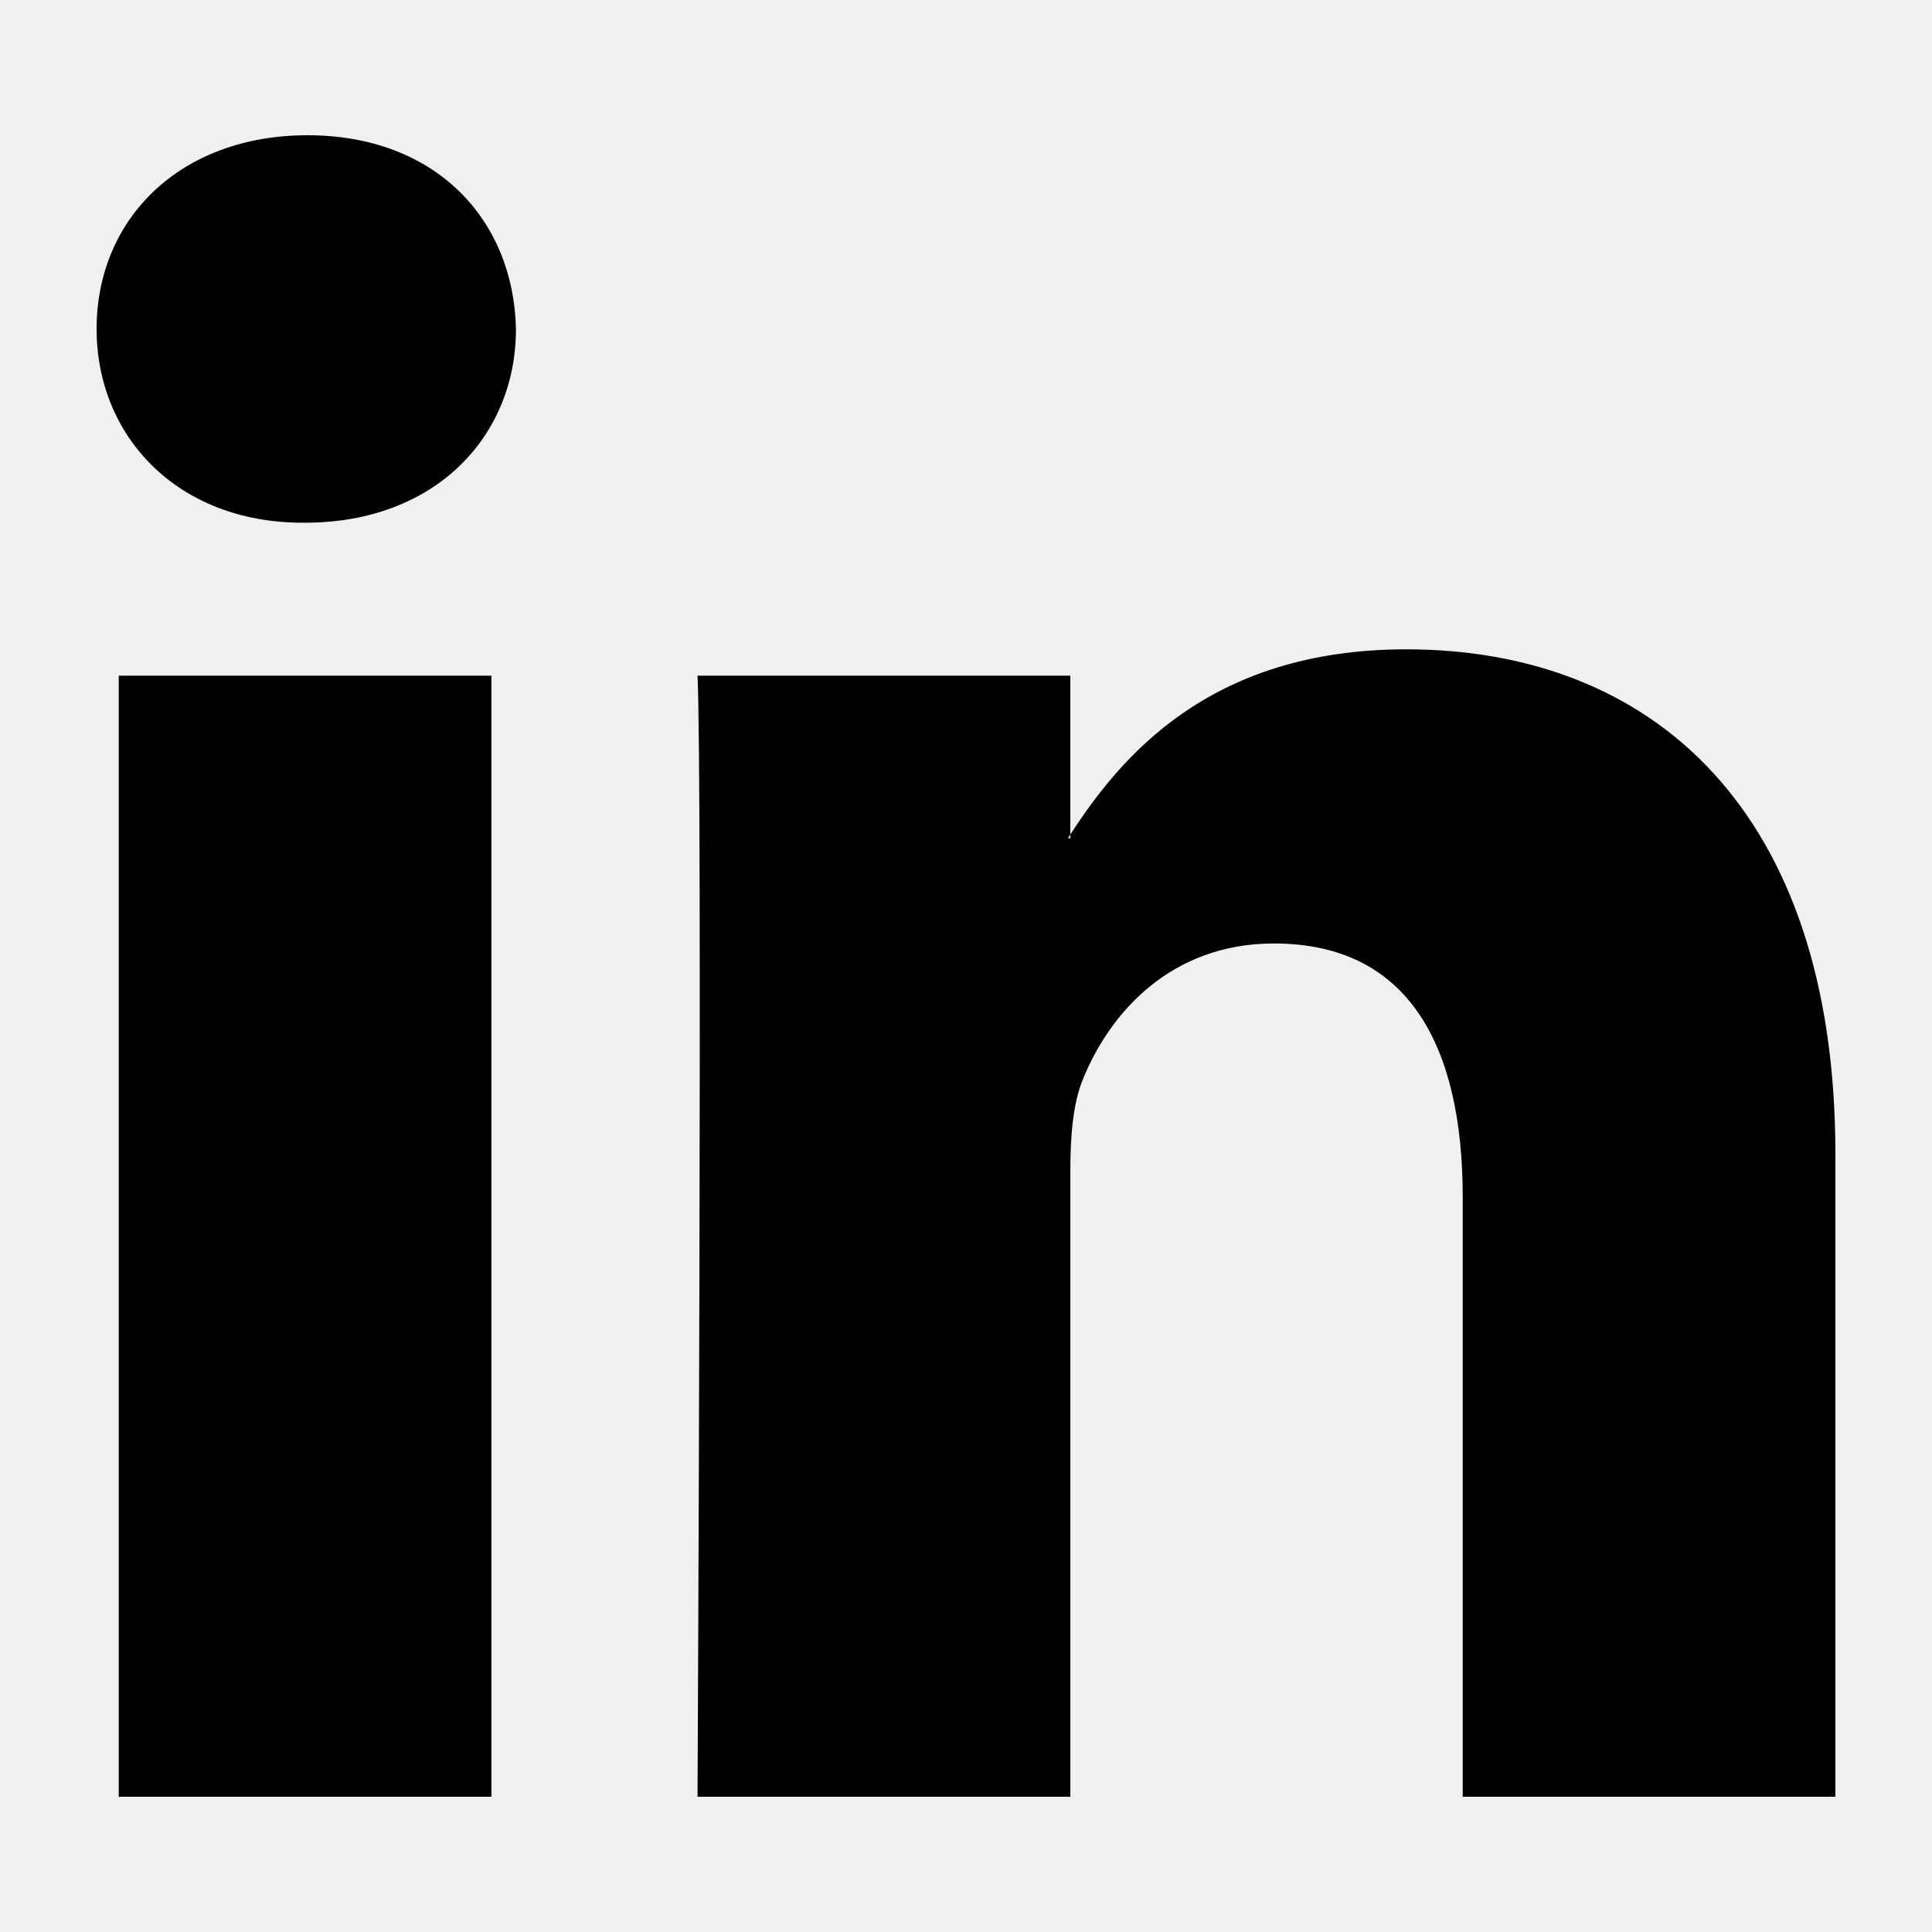
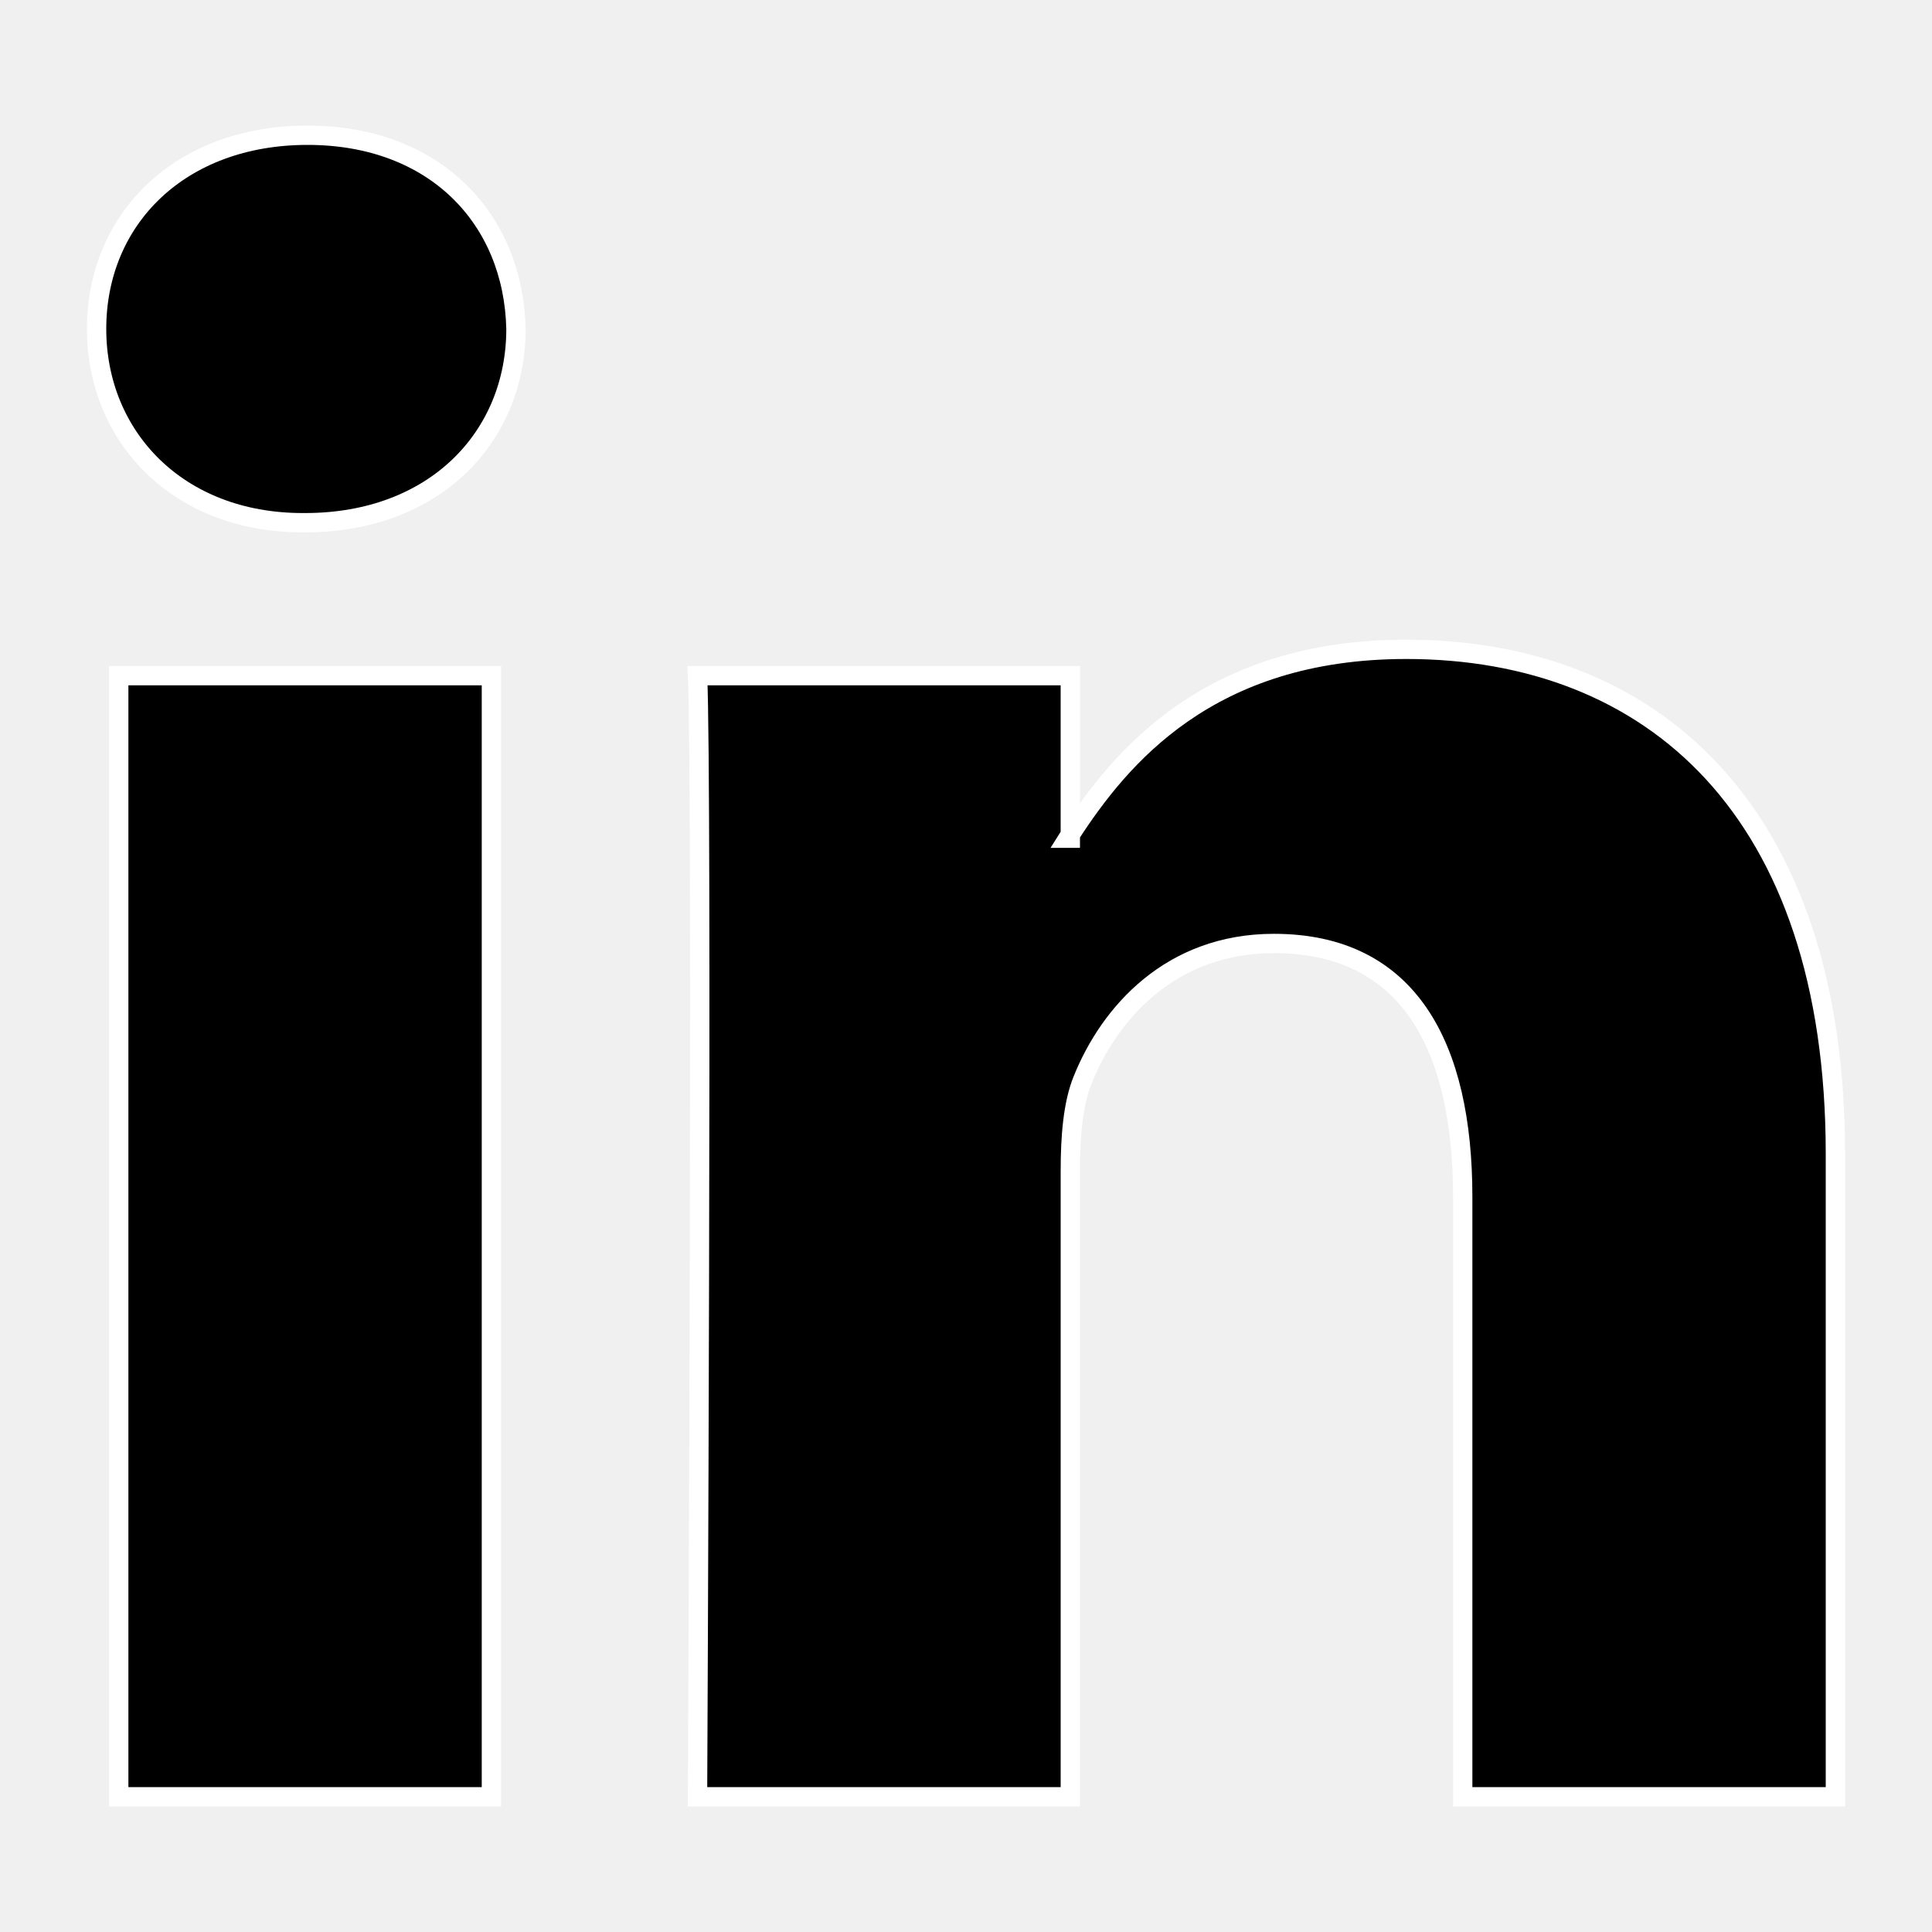
<svg xmlns="http://www.w3.org/2000/svg" version="1.1" id="Icons" x="0px" y="0px" width="100px" height="100px" viewBox="0 0 100 100" style="enable-background:new 0 0 100 100;" xml:space="preserve">
-   <path id="LinkedIn" d="M95,59.727V93H75.71V61.955c0-7.799-2.79-13.121-9.773-13.121c-5.33,0-8.502,3.587-9.897,7.056  c-0.509,1.241-0.64,2.967-0.64,4.704V93H36.104c0,0,0.26-52.58,0-58.028h19.295v8.225c-0.039,0.062-0.09,0.128-0.127,0.188h0.127  v-0.188c2.563-3.948,7.141-9.588,17.388-9.588C85.483,33.609,95,41.903,95,59.727z M15.919,7C9.318,7,5,11.33,5,17.024  c0,5.57,4.193,10.031,10.663,10.031h0.129c6.729,0,10.914-4.46,10.914-10.031C26.579,11.33,22.521,7,15.919,7z M6.146,93h19.289  V34.972H6.146V93z" />
+   <path stroke="white" id="LinkedIn" d="M95,59.727V93H75.71V61.955c0-7.799-2.79-13.121-9.773-13.121c-5.33,0-8.502,3.587-9.897,7.056  c-0.509,1.241-0.64,2.967-0.64,4.704V93H36.104c0,0,0.26-52.58,0-58.028h19.295v8.225c-0.039,0.062-0.09,0.128-0.127,0.188h0.127  v-0.188c2.563-3.948,7.141-9.588,17.388-9.588C85.483,33.609,95,41.903,95,59.727z M15.919,7C9.318,7,5,11.33,5,17.024  c0,5.57,4.193,10.031,10.663,10.031h0.129c6.729,0,10.914-4.46,10.914-10.031C26.579,11.33,22.521,7,15.919,7z M6.146,93h19.289  V34.972H6.146V93z" />
</svg>
